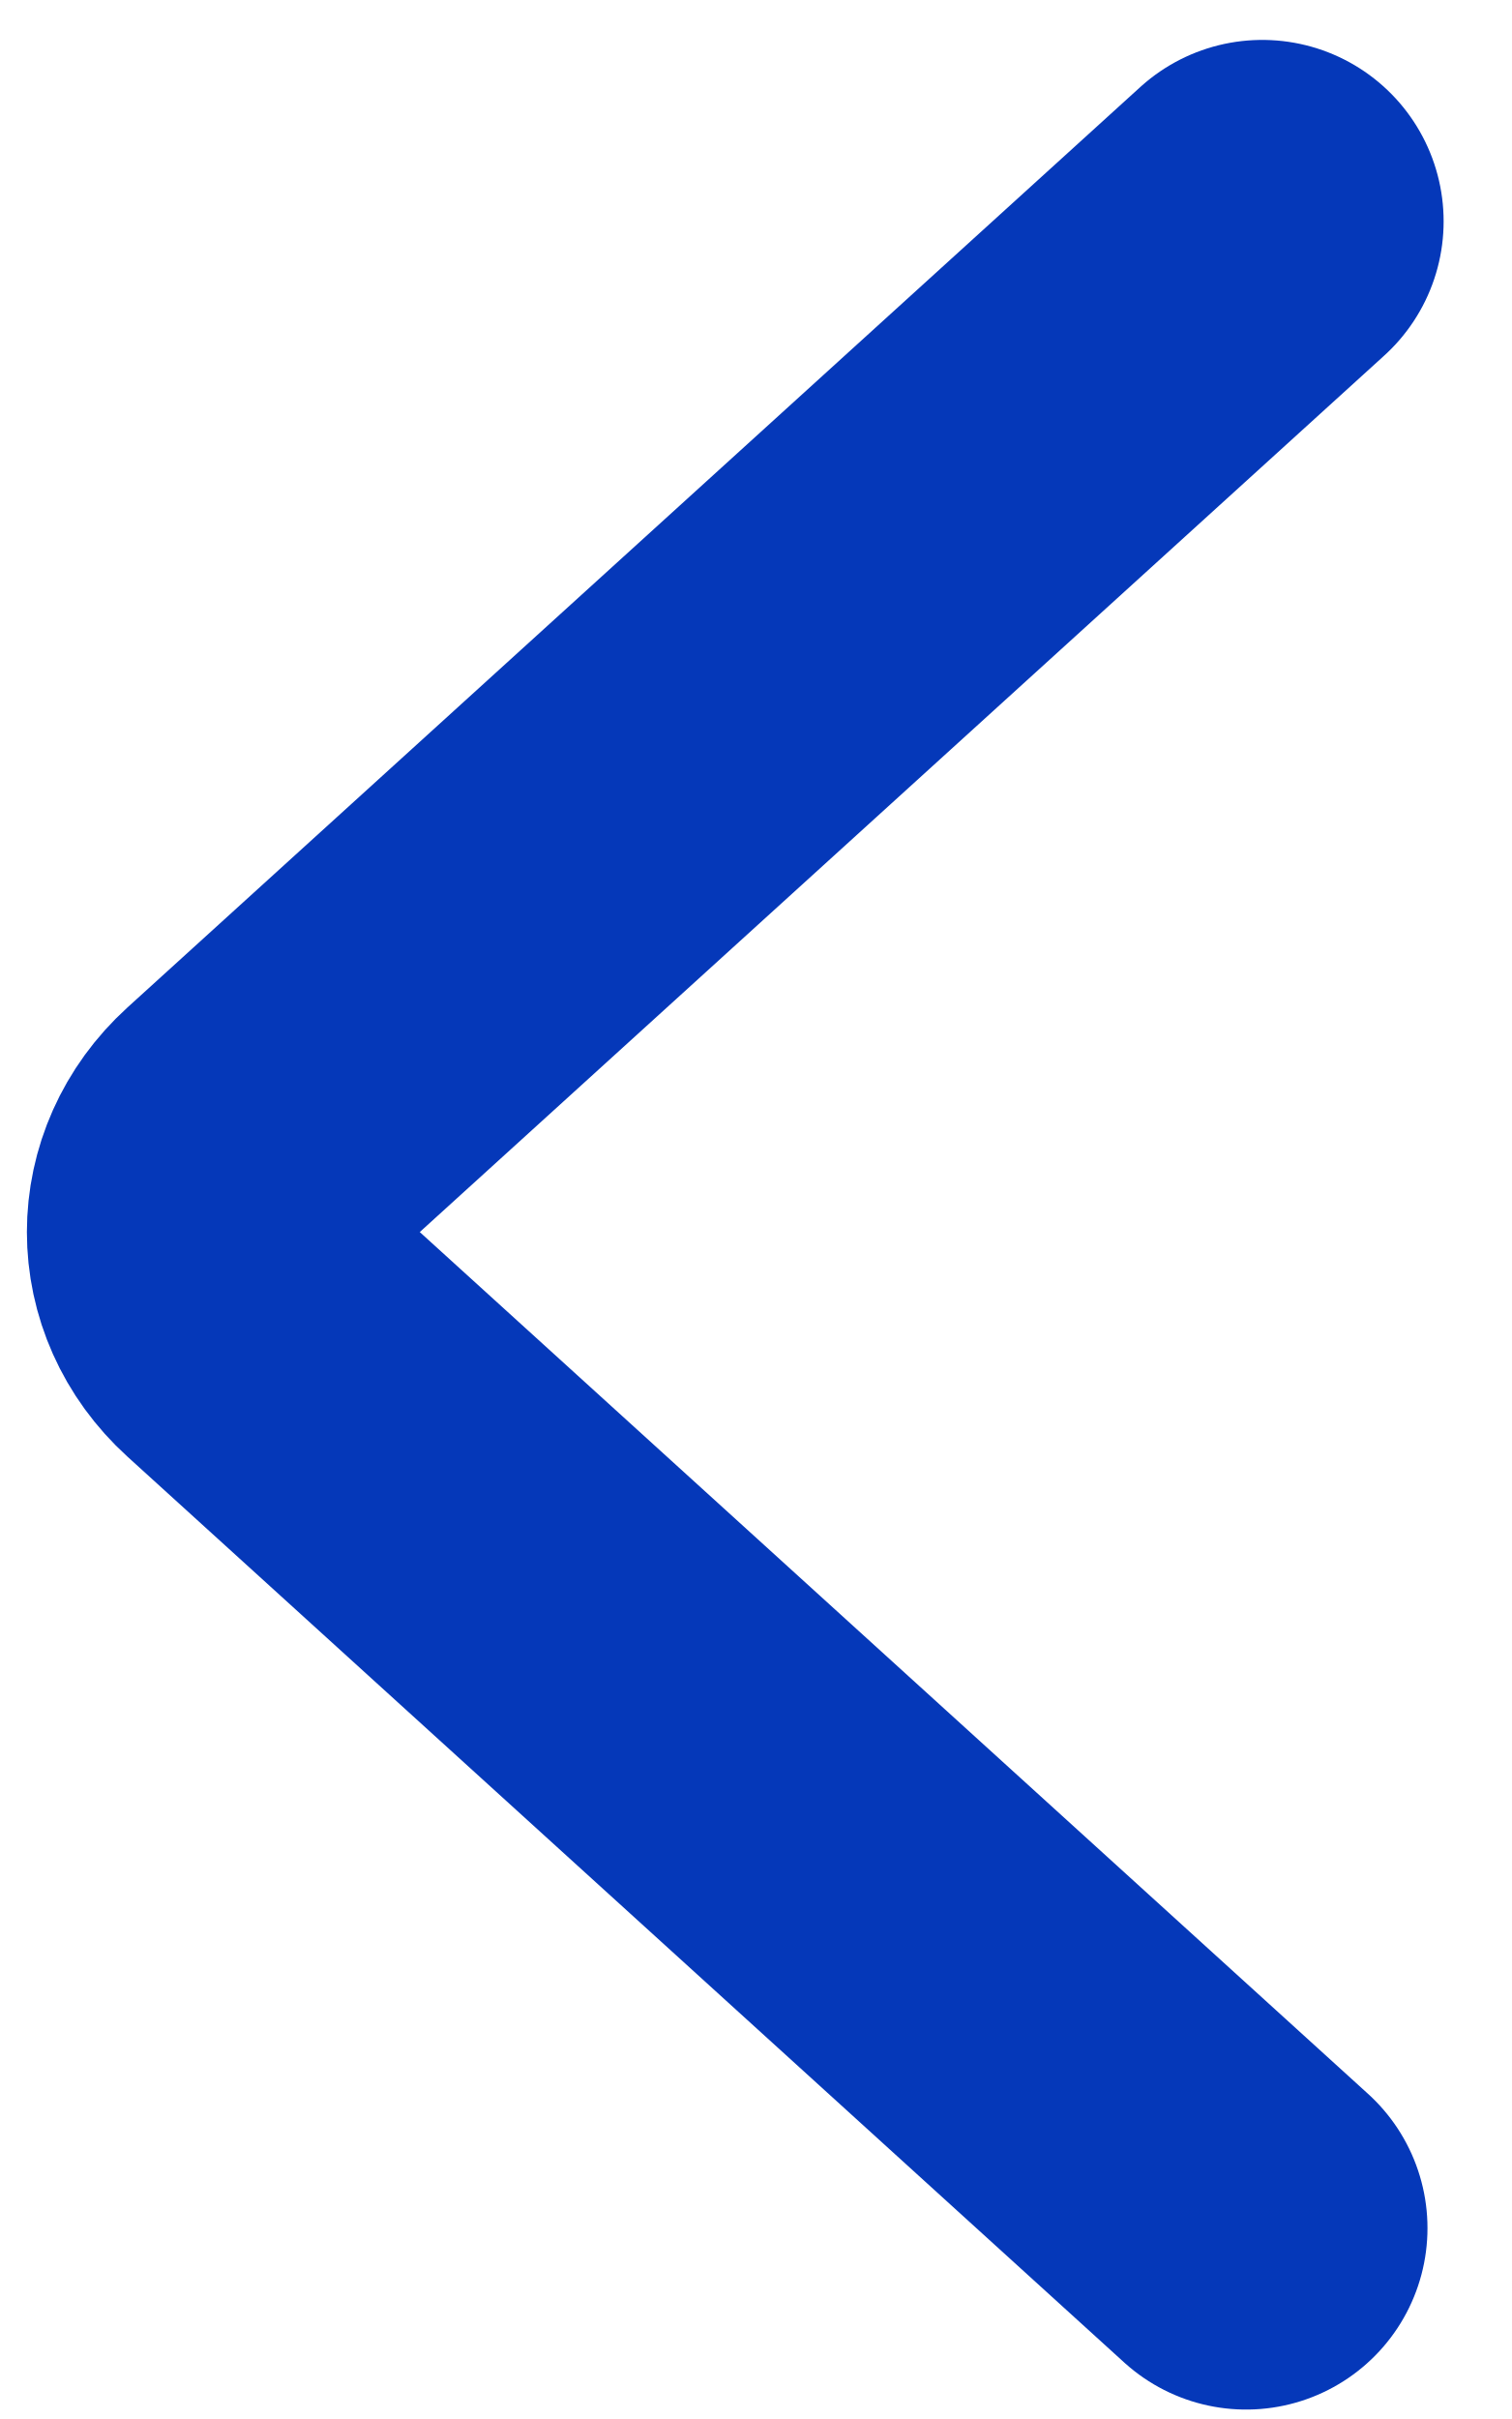
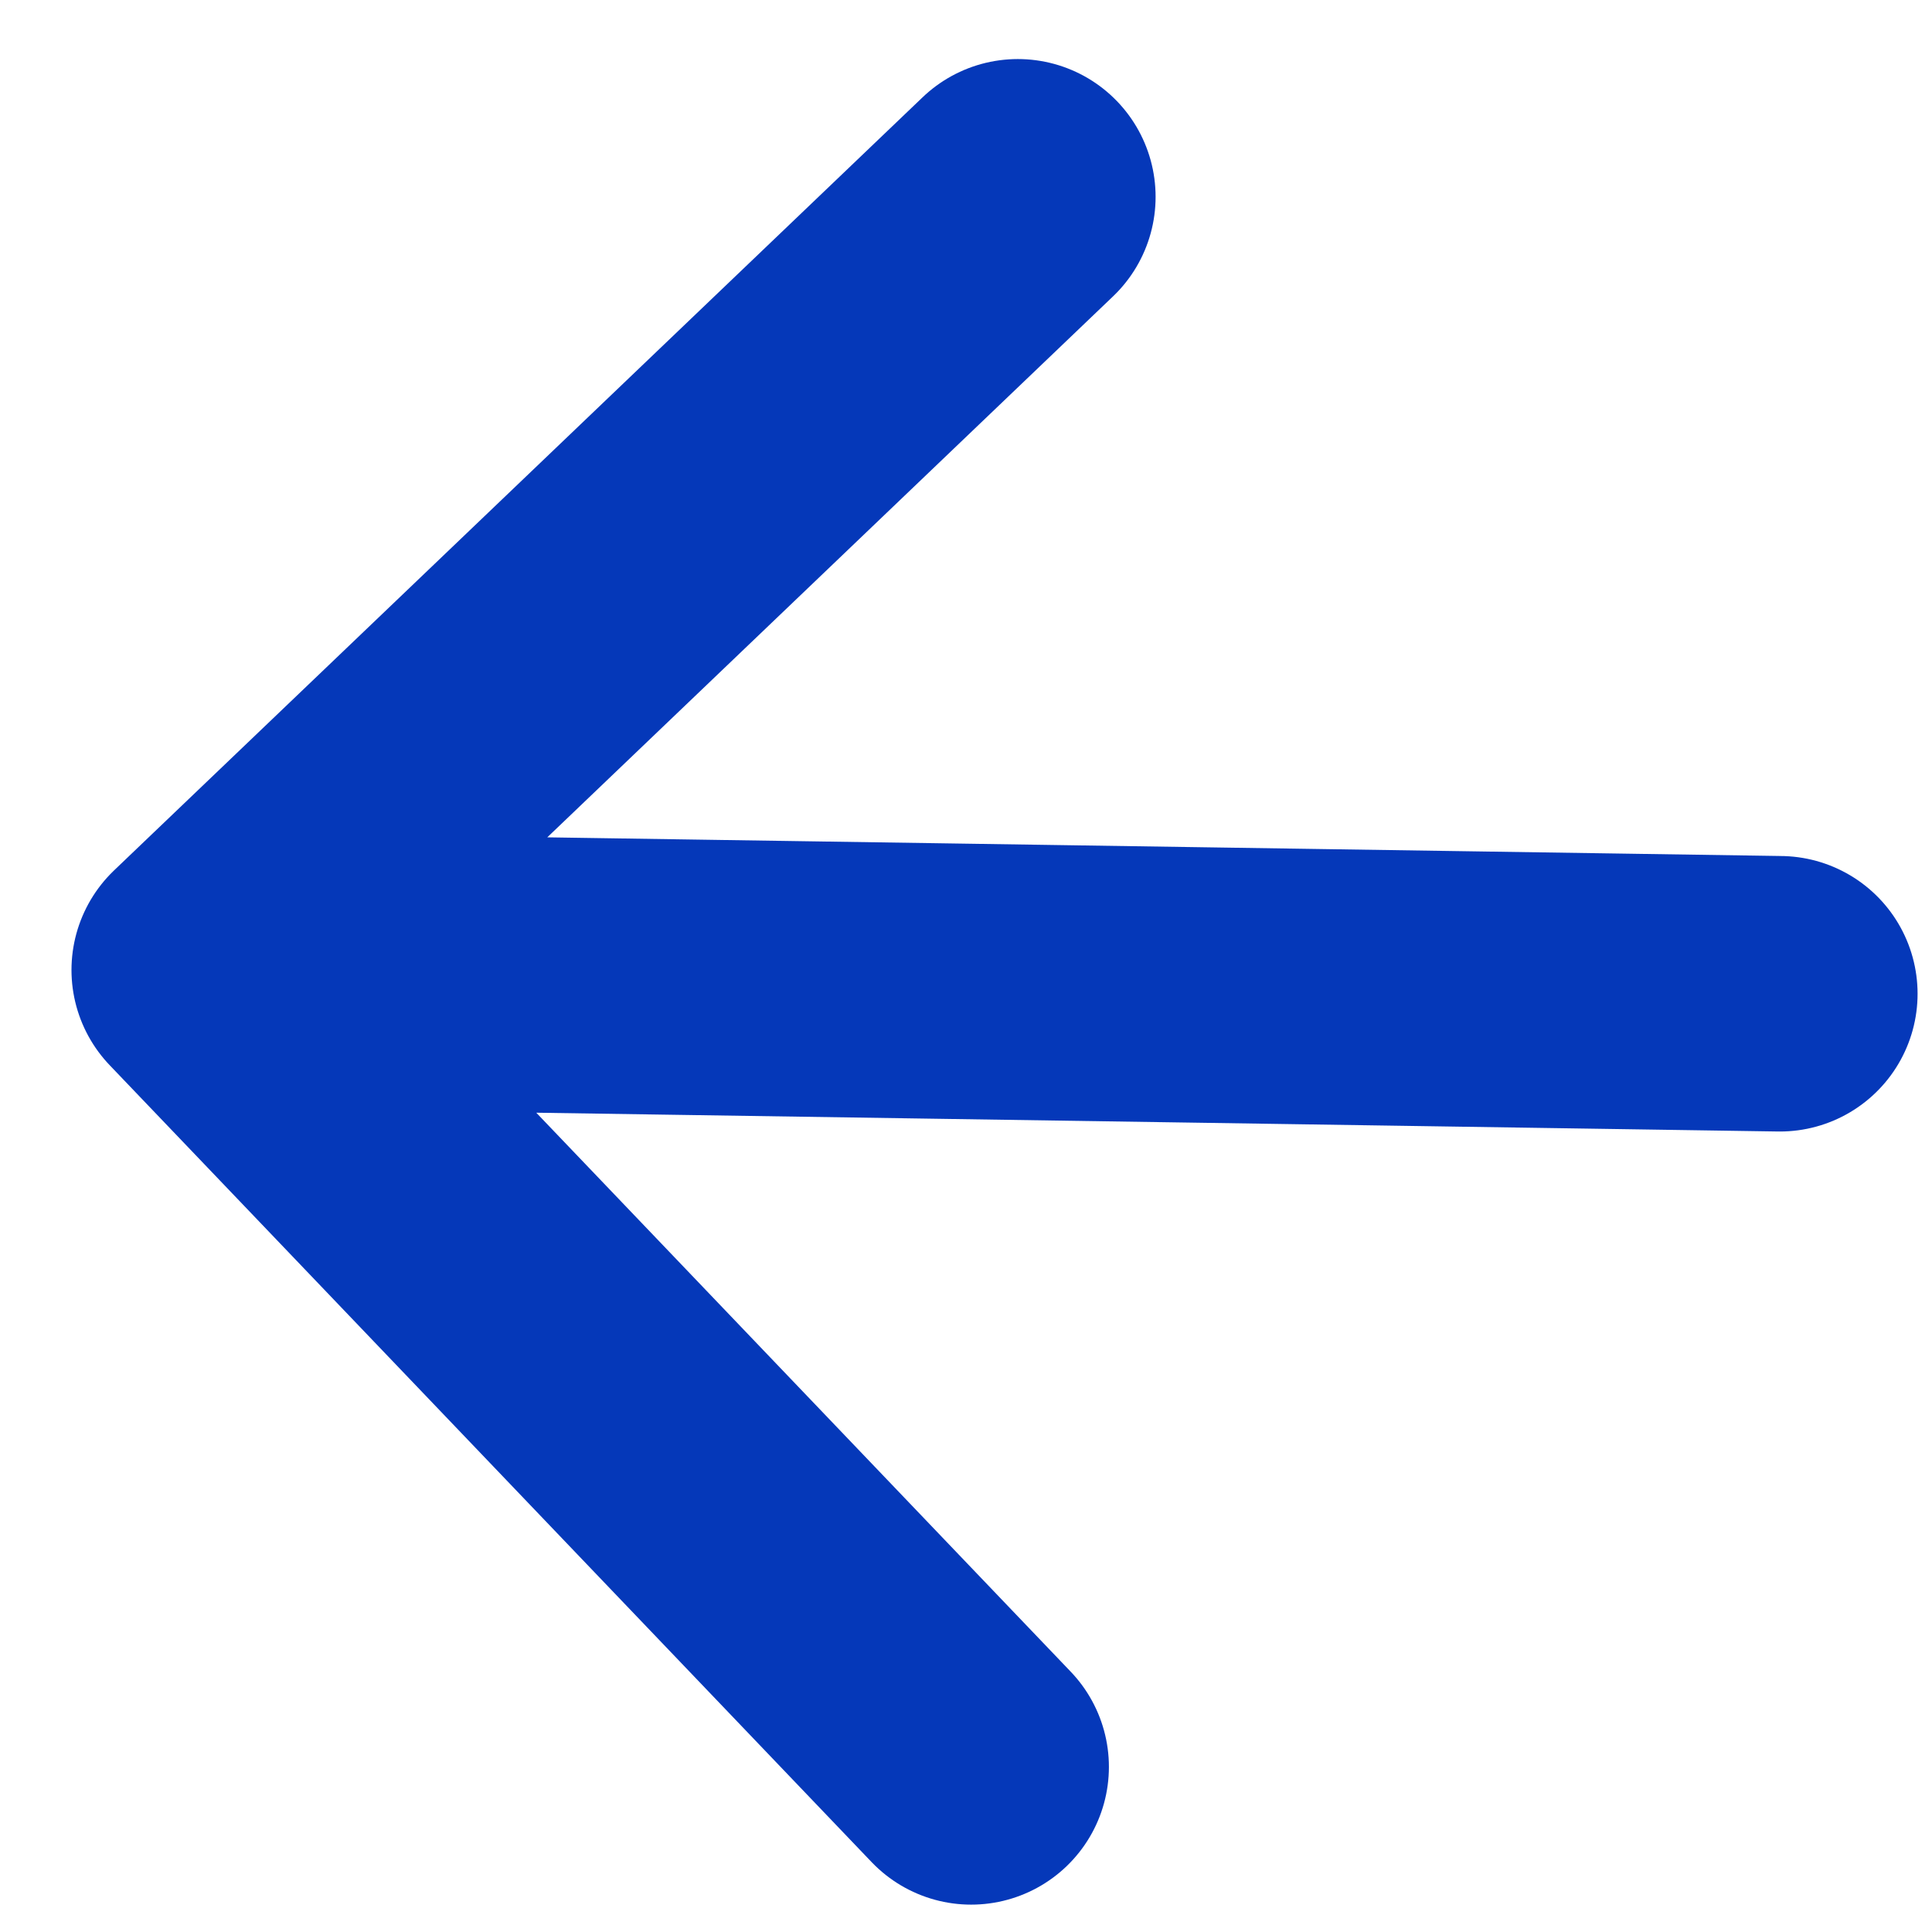
- <svg xmlns="http://www.w3.org/2000/svg" width="25" height="40" viewBox="0 0 25 40" fill="none">
-   <path d="M20.877 3.66L4.125 18.88C3.218 19.705 3.218 21.042 4.125 21.866L20.61 36.844" stroke="#0538B9" stroke-width="6" stroke-linecap="round" />
+ <svg xmlns="http://www.w3.org/2000/svg" width="30" height="30" viewBox="0 0 30 30" fill="none">
+   <path d="M15.805 3.056L3.249 15.062M3.249 15.062L15.08 27.436M3.249 15.062L27.637 15.431" stroke="#0538B9" stroke-width="4.278" stroke-linecap="round" />
</svg>
